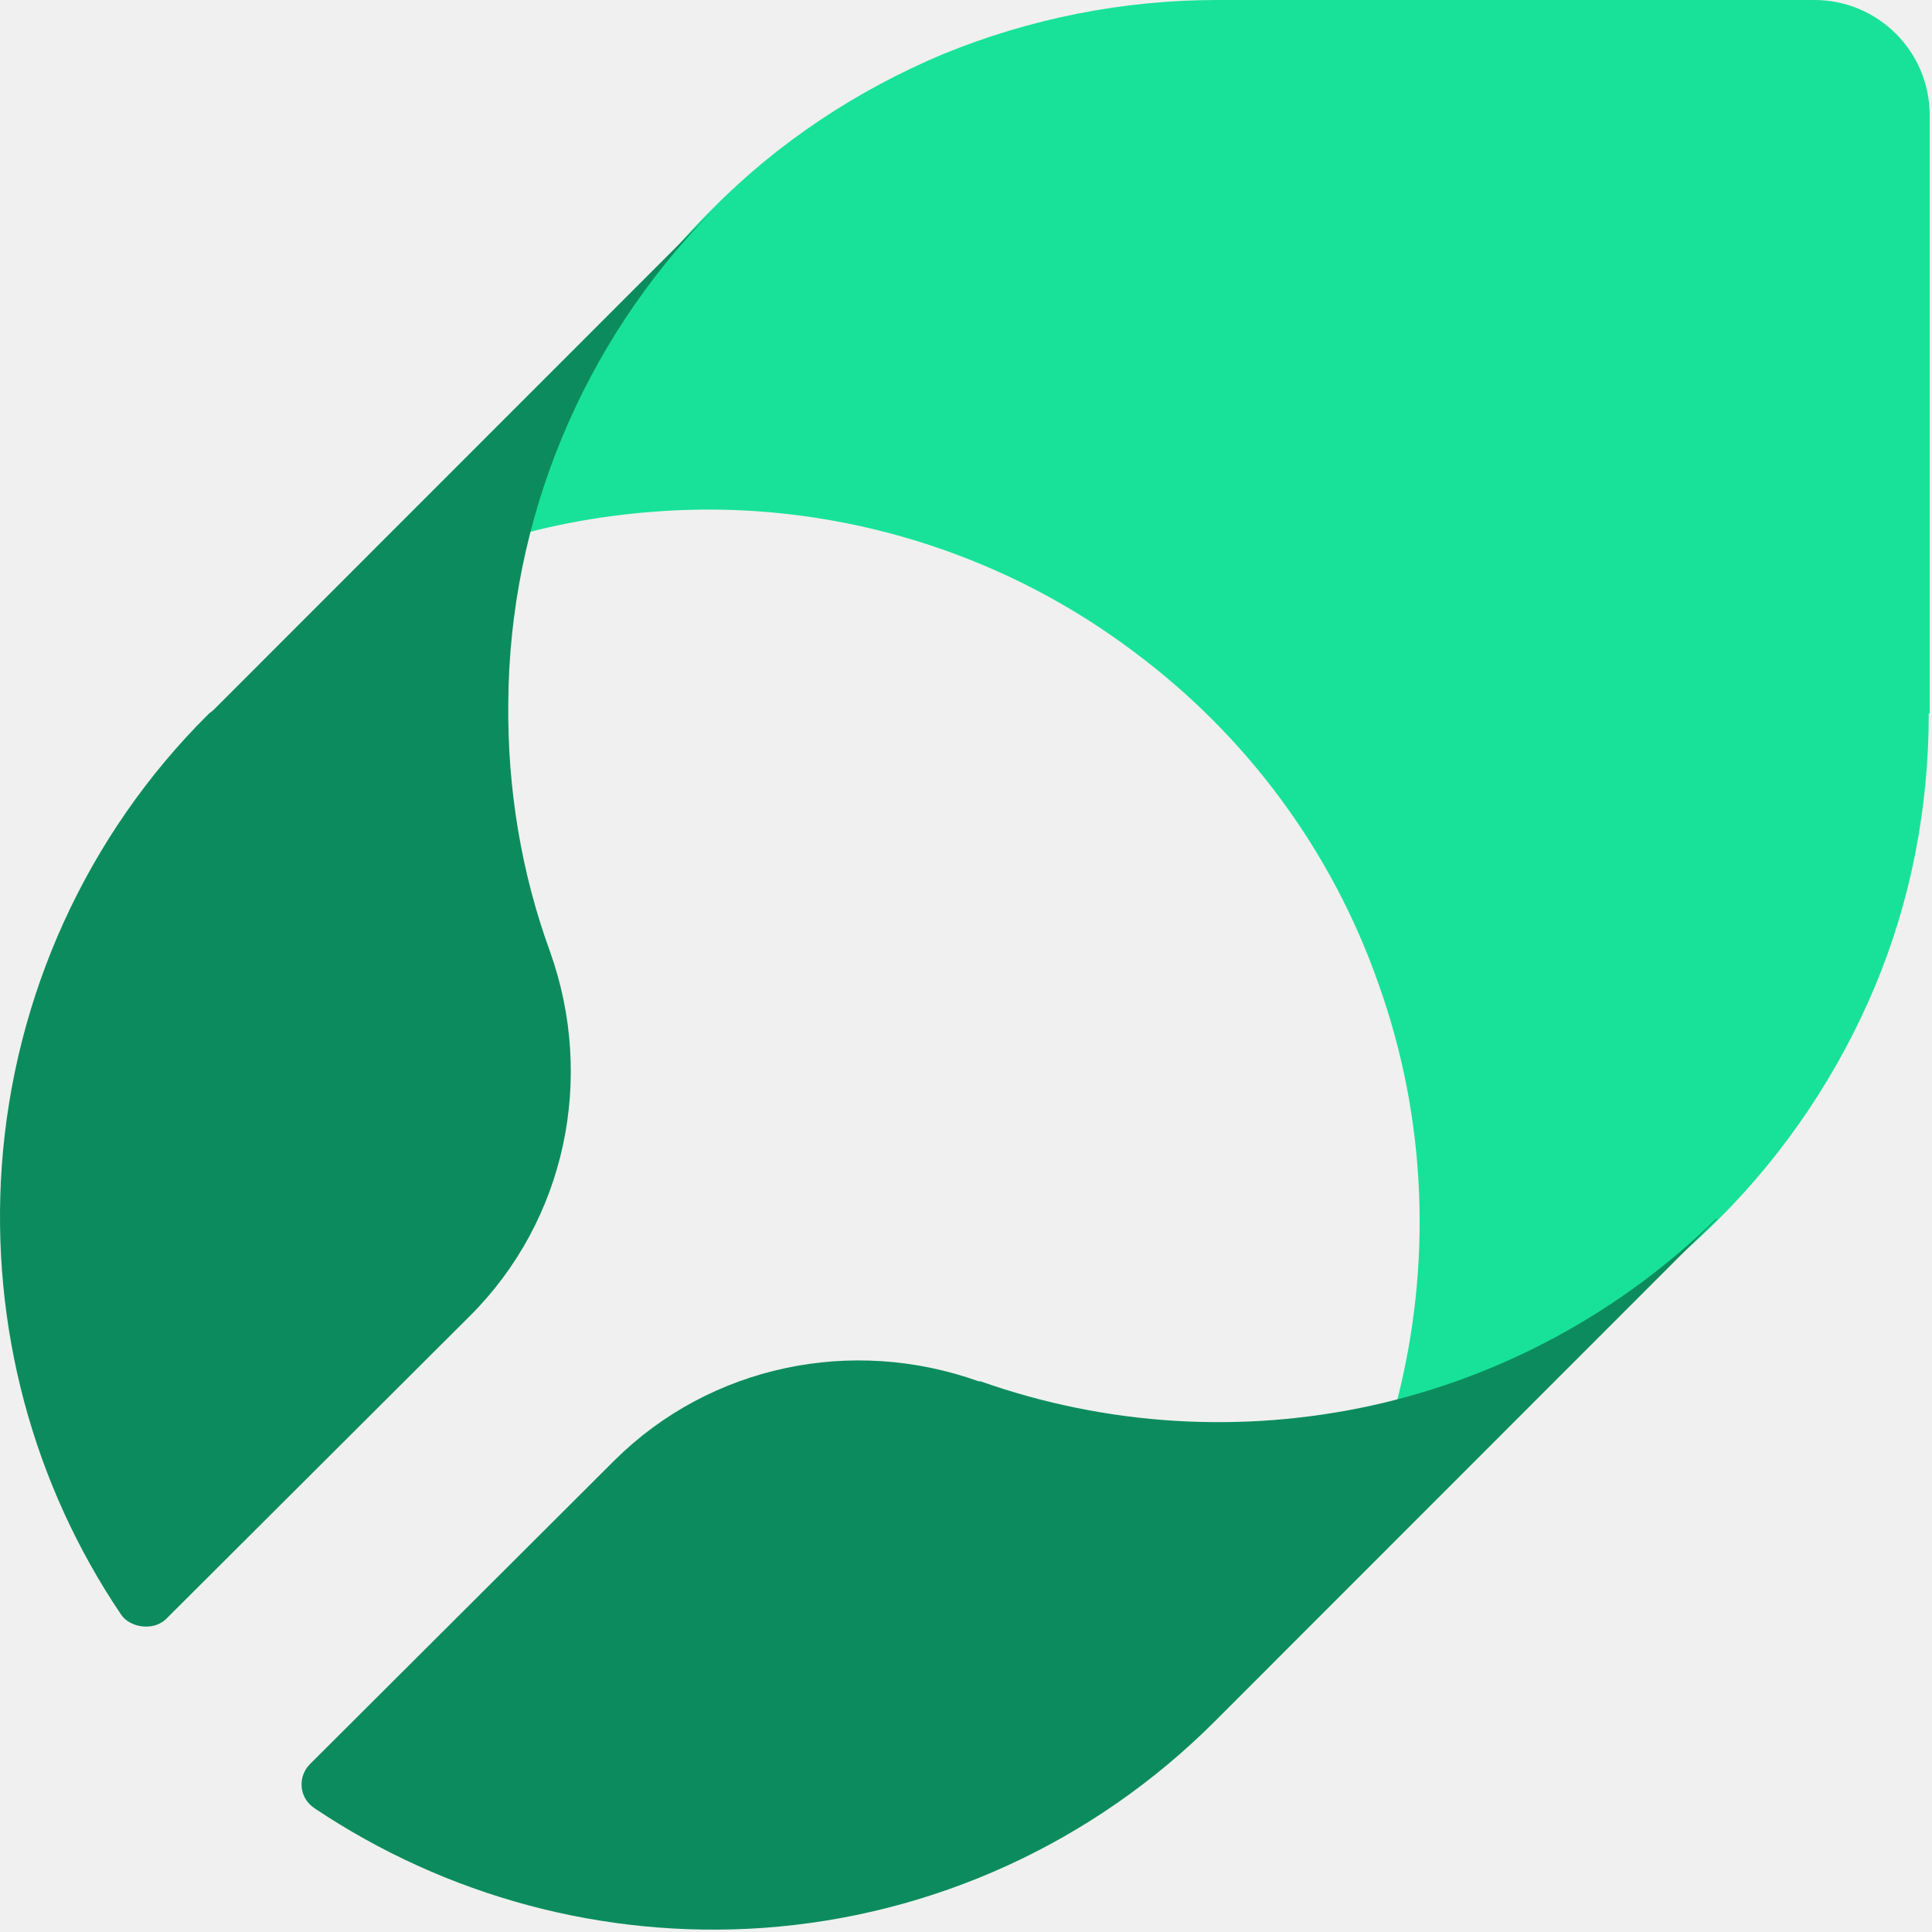
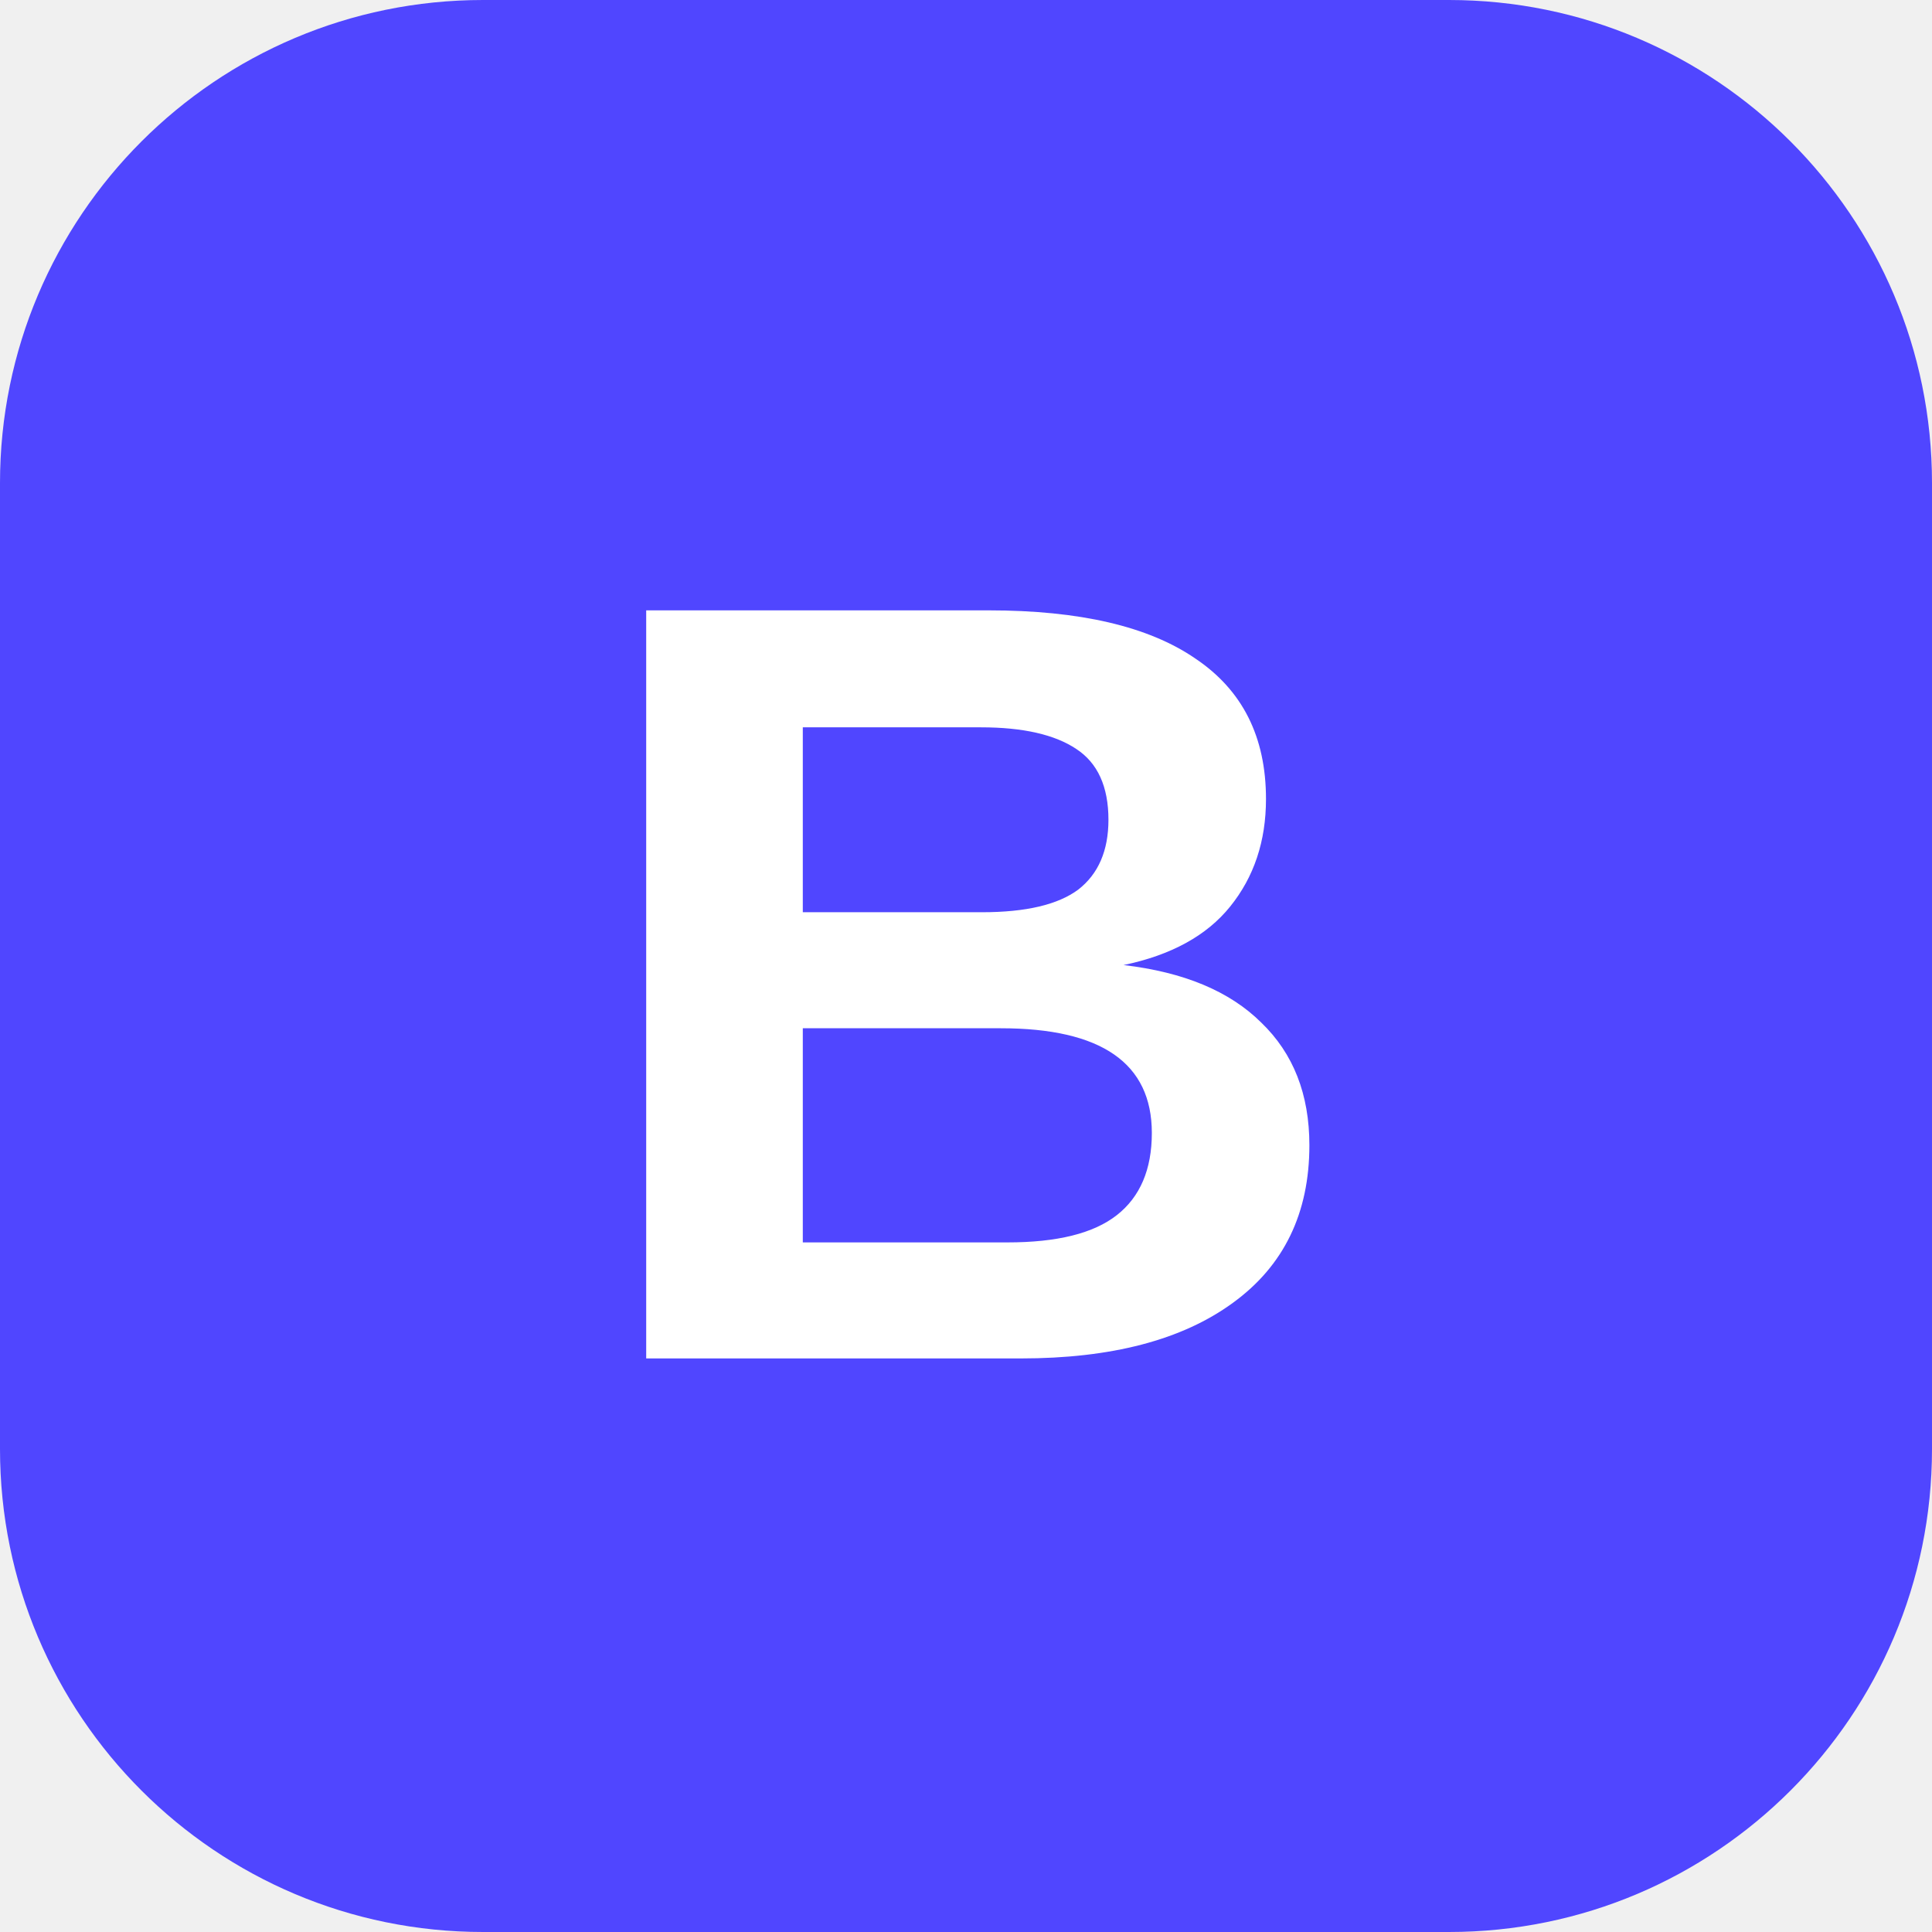
- <svg xmlns="http://www.w3.org/2000/svg" width="502" height="502" viewBox="0 0 502 502" fill="none">
-   <path d="M501.402 185.33V29.962C501.402 13.29 487.876 0 471.453 0H316.156C291.763 0 267.611 4.832 245.15 14.014C222.689 23.438 202.16 36.969 185.012 54.367L183.804 55.575C161.101 78.53 144.92 107.042 136.708 138.454C151.441 134.588 166.656 132.655 181.871 132.413C222.447 131.93 262.298 144.978 294.661 169.383C323.885 191.13 346.104 221.092 358.18 255.645C370.739 290.681 372.188 328.859 362.769 364.862C393.925 356.647 422.666 340.457 445.611 317.744L446.818 316.536C463.966 299.38 477.732 278.841 487.151 256.37C496.571 233.898 501.16 209.735 501.16 185.33H501.402Z" fill="#18E299" />
-   <path d="M132.071 182.706C132.312 135.044 151.32 89.307 184.764 55.125L55.557 184.391C55.076 184.873 54.594 185.113 54.113 185.595C22.593 216.888 3.586 258.774 0.458 303.066C-2.43 344.47 8.397 385.392 31.496 419.575C33.699 422.835 39.677 423.907 43.046 420.778L122.206 341.822C146.989 317.028 154.689 280.198 142.899 247.219C135.44 226.758 131.831 204.852 132.071 182.706Z" fill="#0C8C5E" />
-   <path d="M446.067 316.547C421.284 340.86 390.245 357.71 356.56 365.172C322.634 372.635 287.506 370.468 254.783 358.914C254.783 358.914 254.542 358.914 254.301 358.914C221.338 347.118 184.525 354.821 159.742 379.375L80.581 458.331C77.212 461.701 77.694 467.238 81.784 469.885C115.95 492.754 156.855 503.827 198.24 500.938C242.512 497.809 284.137 478.792 315.656 447.258L316.859 446.054L446.067 316.788V316.547Z" fill="#0C8C5E" />
+ <svg xmlns="http://www.w3.org/2000/svg" viewBox="0 0 32 32">
+   <rect width="32" height="32" rx="8" fill="#5046FF" />
+   <text x="16" y="22.5" text-anchor="middle" font-family="Arial, Helvetica, sans-serif" font-size="18" font-weight="700" fill="#fff">B</text>
</svg>
